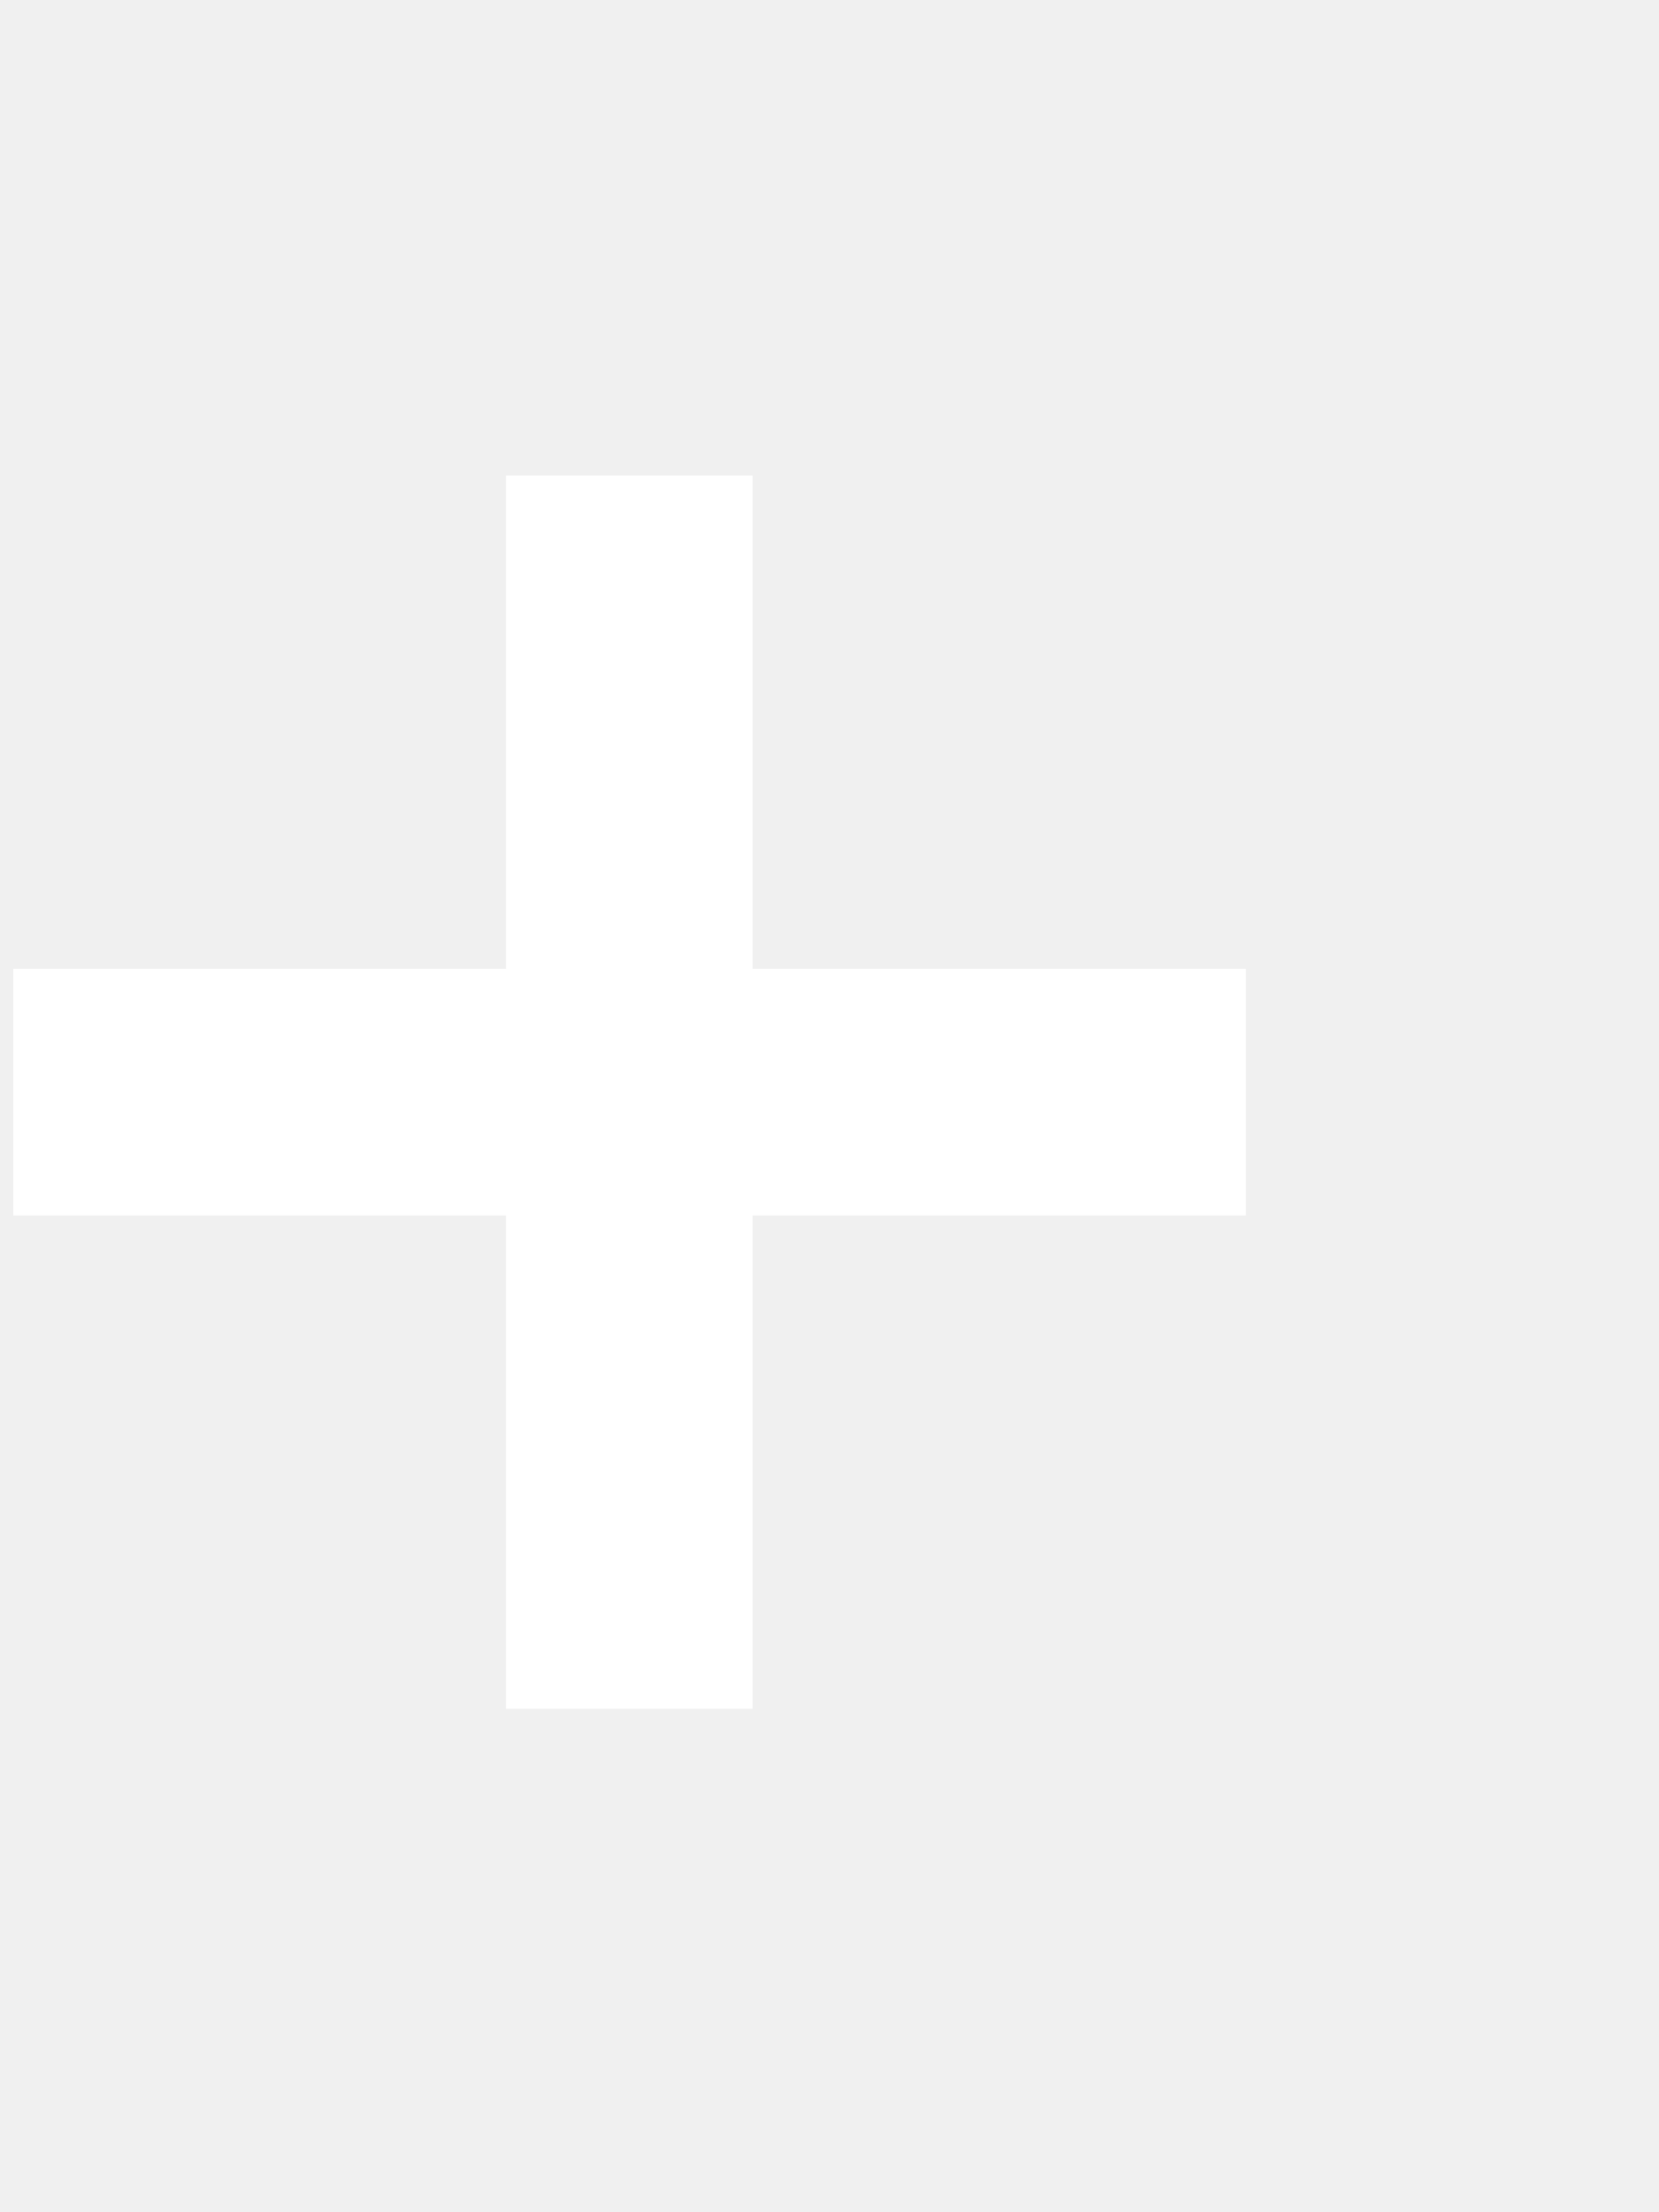
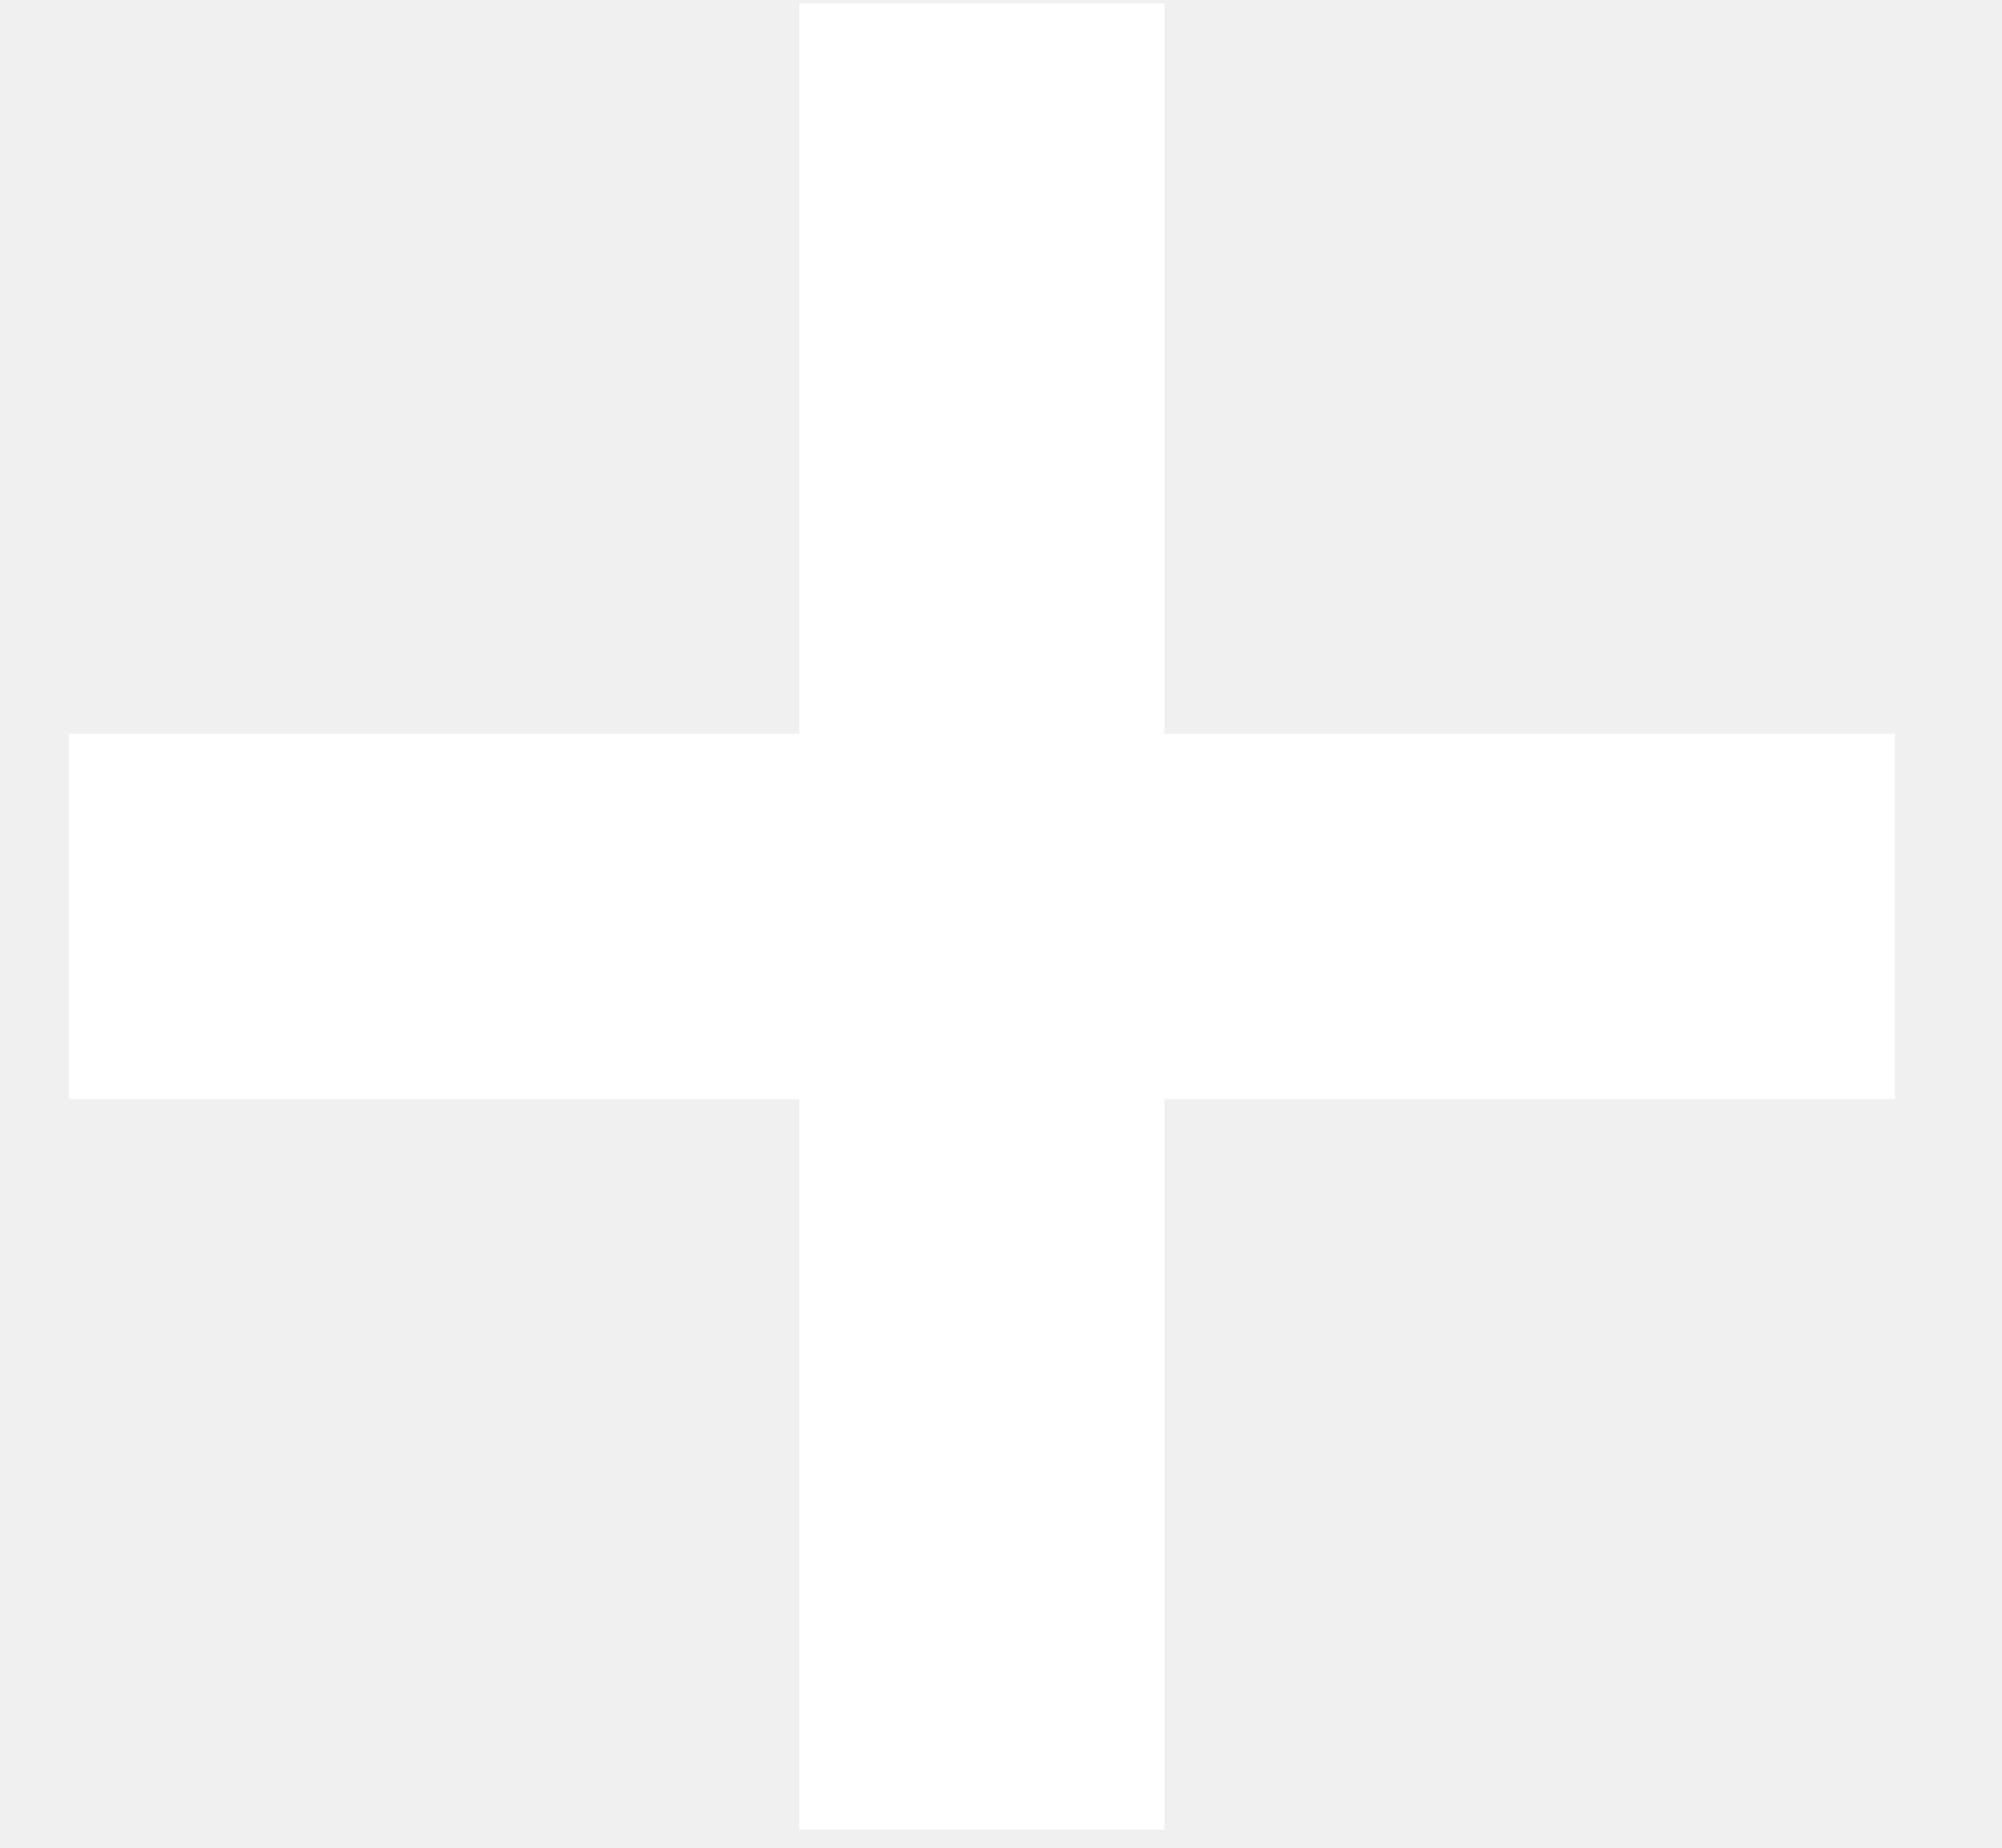
- <svg xmlns="http://www.w3.org/2000/svg" width="3" height="4" viewBox="0 0 3 4" fill="none">
-   <path fill-rule="evenodd" clip-rule="evenodd" d="M1.361 0.86H0.915V1.752H0.024V2.198H0.915V3.09H1.361V2.198H2.253V1.752H1.361V0.86Z" fill="white" />
+ <svg xmlns="http://www.w3.org/2000/svg" width="13" height="12" viewBox="0 0 13 12" fill="none">
+   <path fill-rule="evenodd" clip-rule="evenodd" d="M7.562 0.021H5.19V4.766H0.447V7.138H5.19V11.883H7.562V7.138H12.305V4.766H7.562V0.021Z" fill="white" />
</svg>
